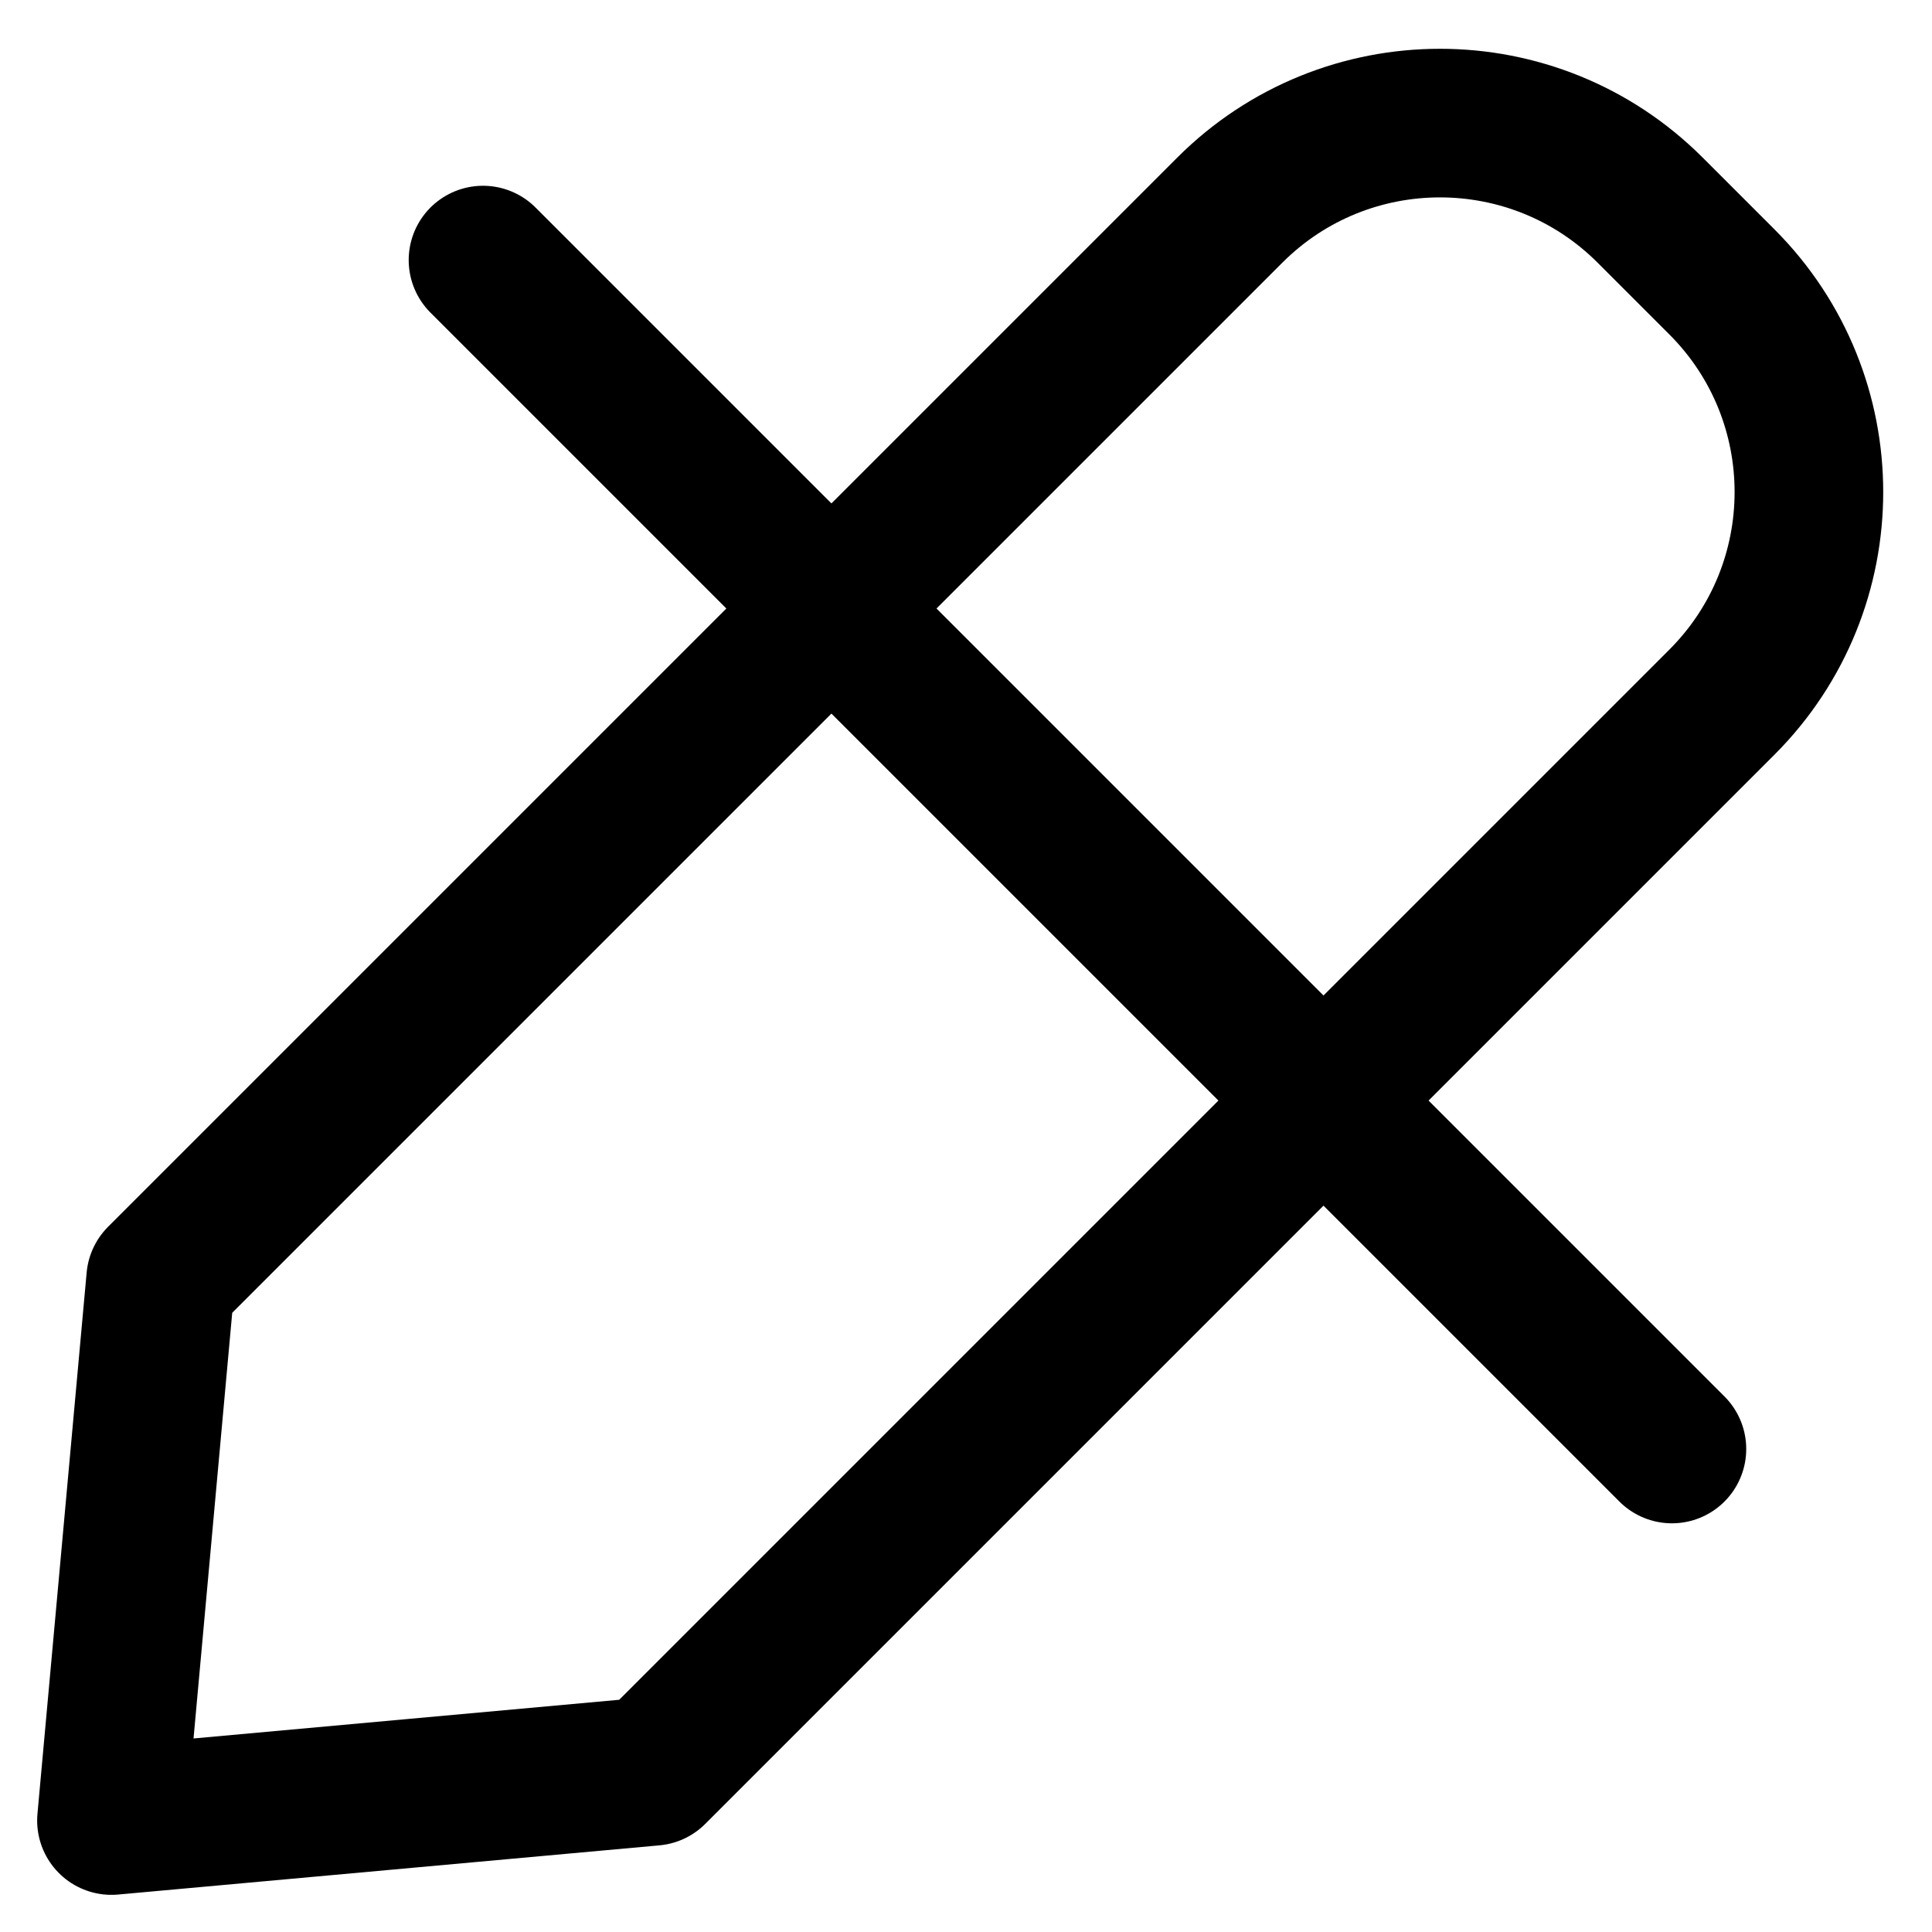
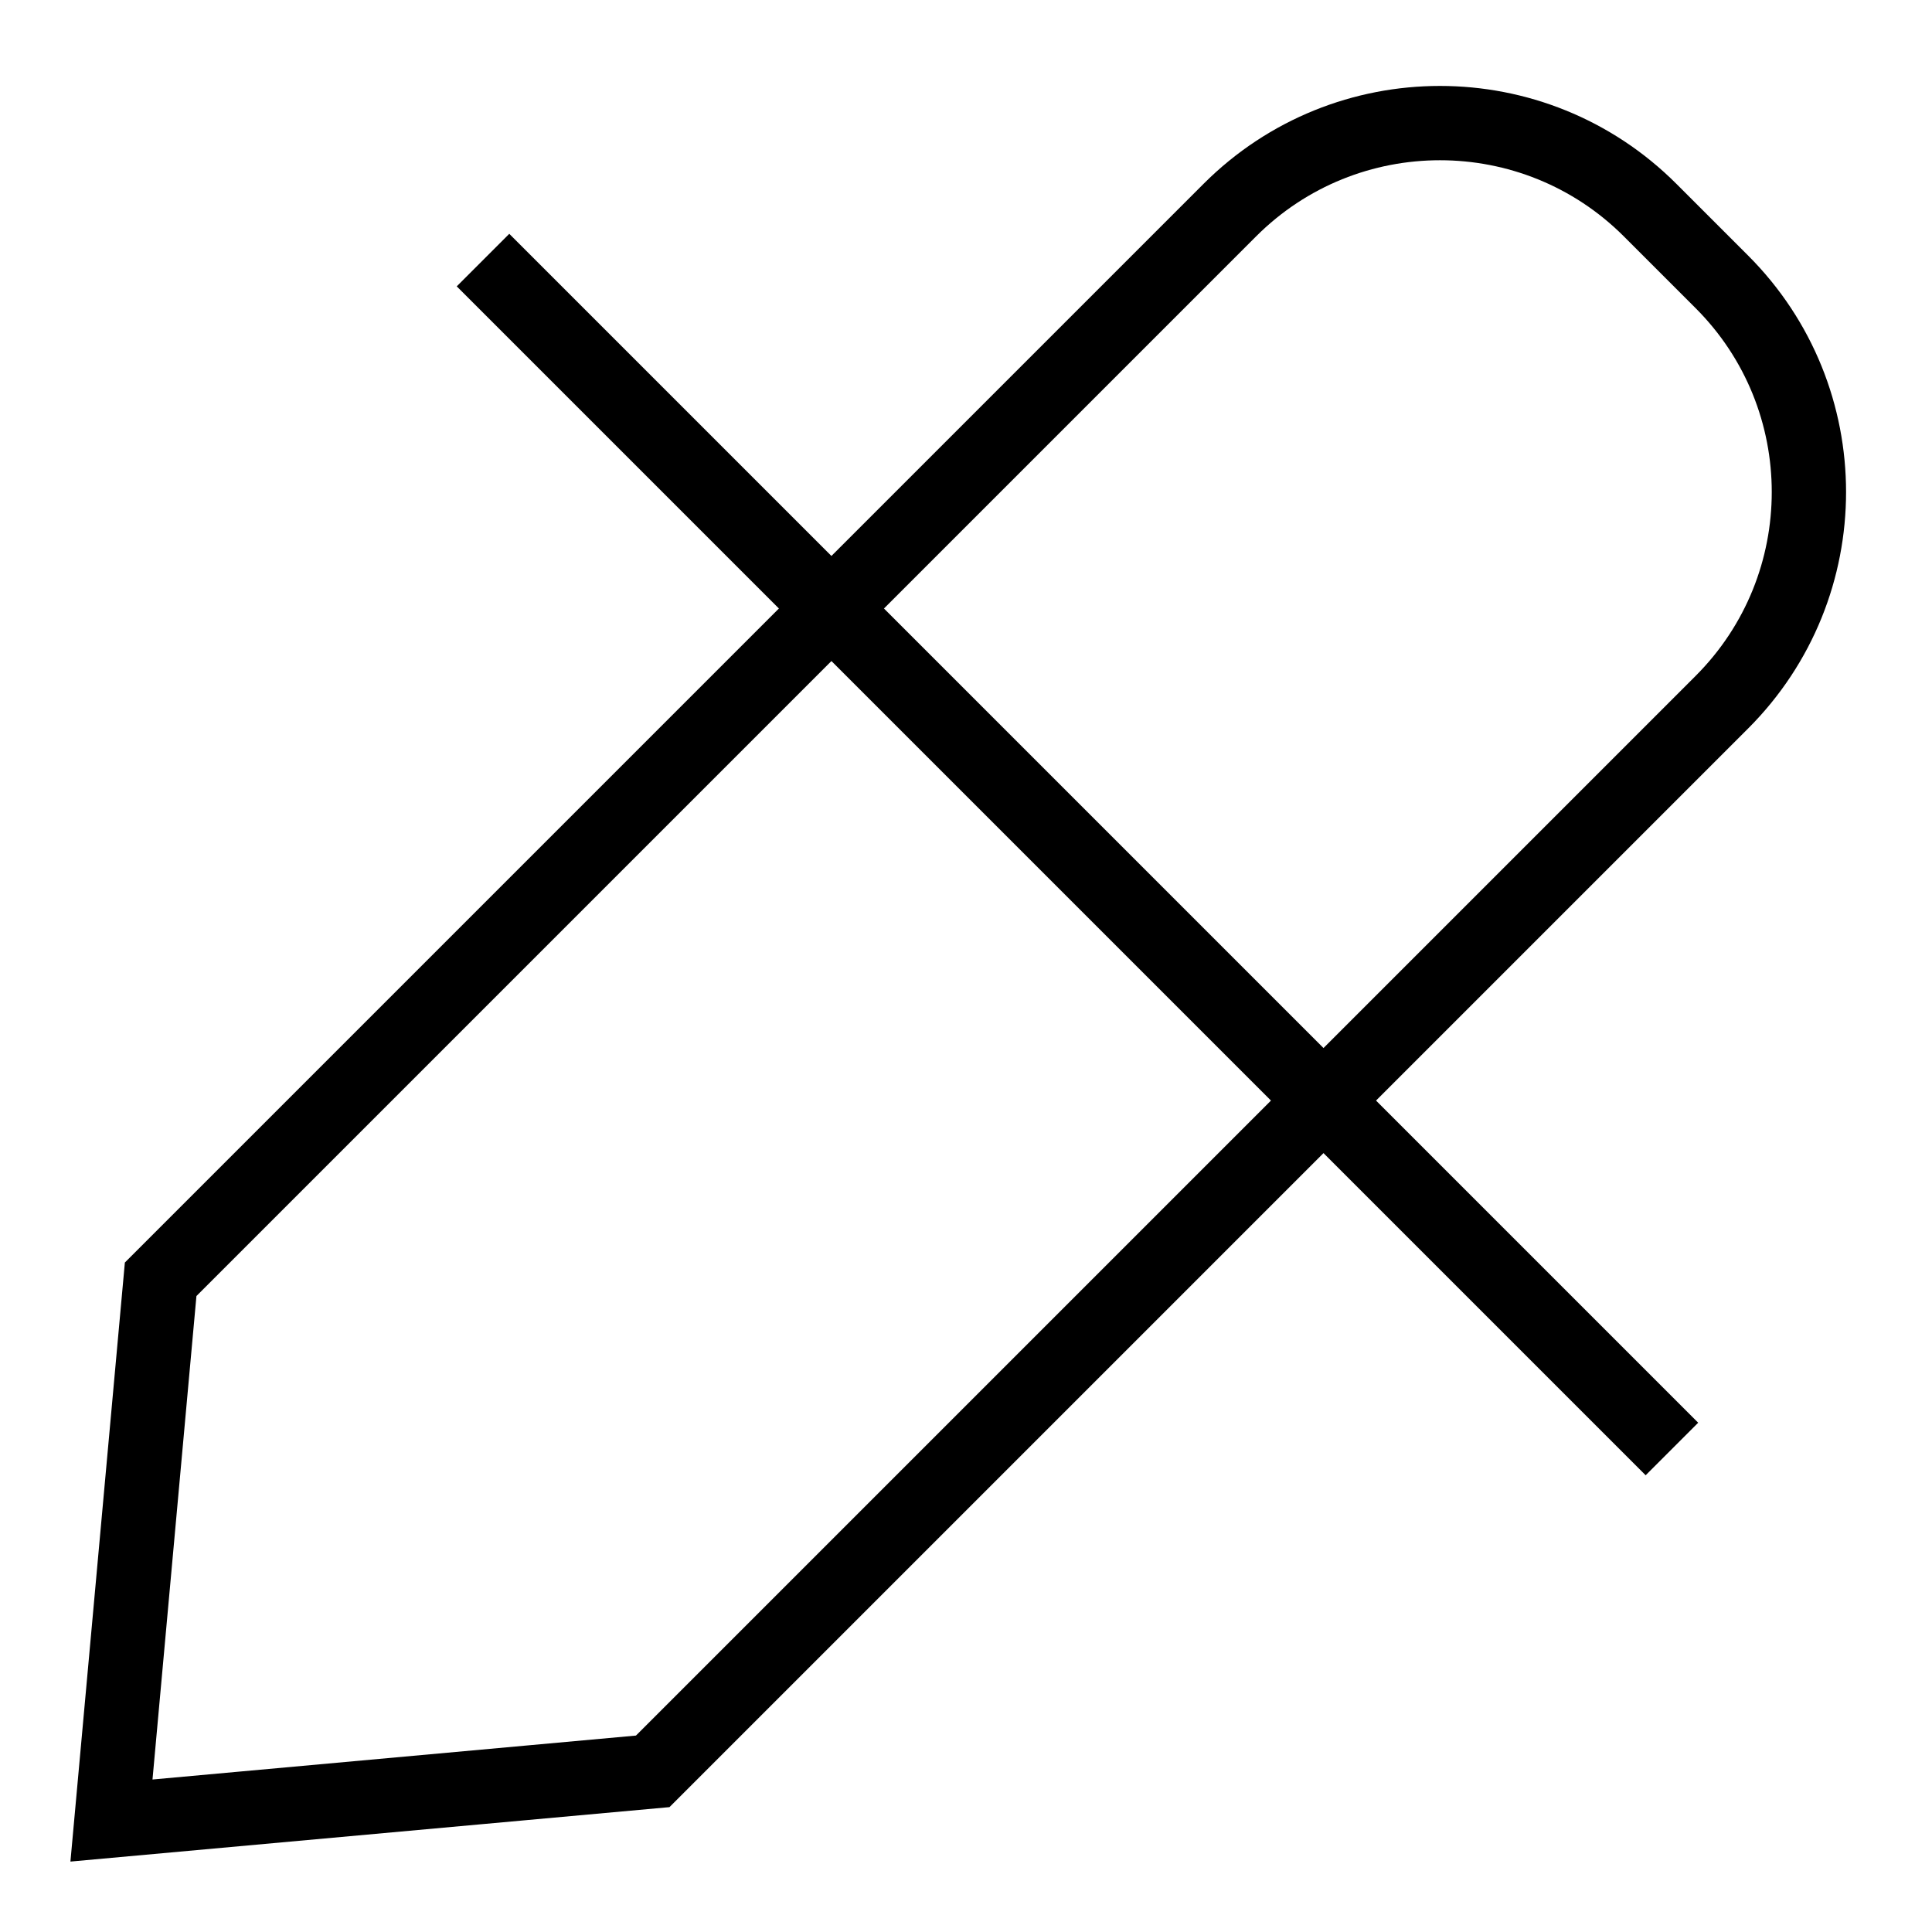
<svg xmlns="http://www.w3.org/2000/svg" width="26" height="26" viewBox="0 0 26 26" fill="none">
-   <path d="M6.5 3.5L22.5 19.5" stroke="black" stroke-width="2" stroke-linecap="round" />
-   <path d="M16.55 2.828L2.162 17.216L1.5 24.5L8.784 23.838L23.172 9.45C24.734 7.888 24.734 5.355 23.172 3.793L22.207 2.828C20.645 1.266 18.112 1.266 16.55 2.828Z" stroke="black" stroke-width="2" stroke-linejoin="round" />
+   <path d="M6.5 3.5L22.5 19.5" stroke="black" strokeWidth="2" strokeLinecap="round" />
+   <path d="M16.55 2.828L2.162 17.216L1.5 24.5L8.784 23.838L23.172 9.45C24.734 7.888 24.734 5.355 23.172 3.793L22.207 2.828C20.645 1.266 18.112 1.266 16.55 2.828Z" stroke="black" strokeWidth="2" strokeLinejoin="round" />
</svg>
